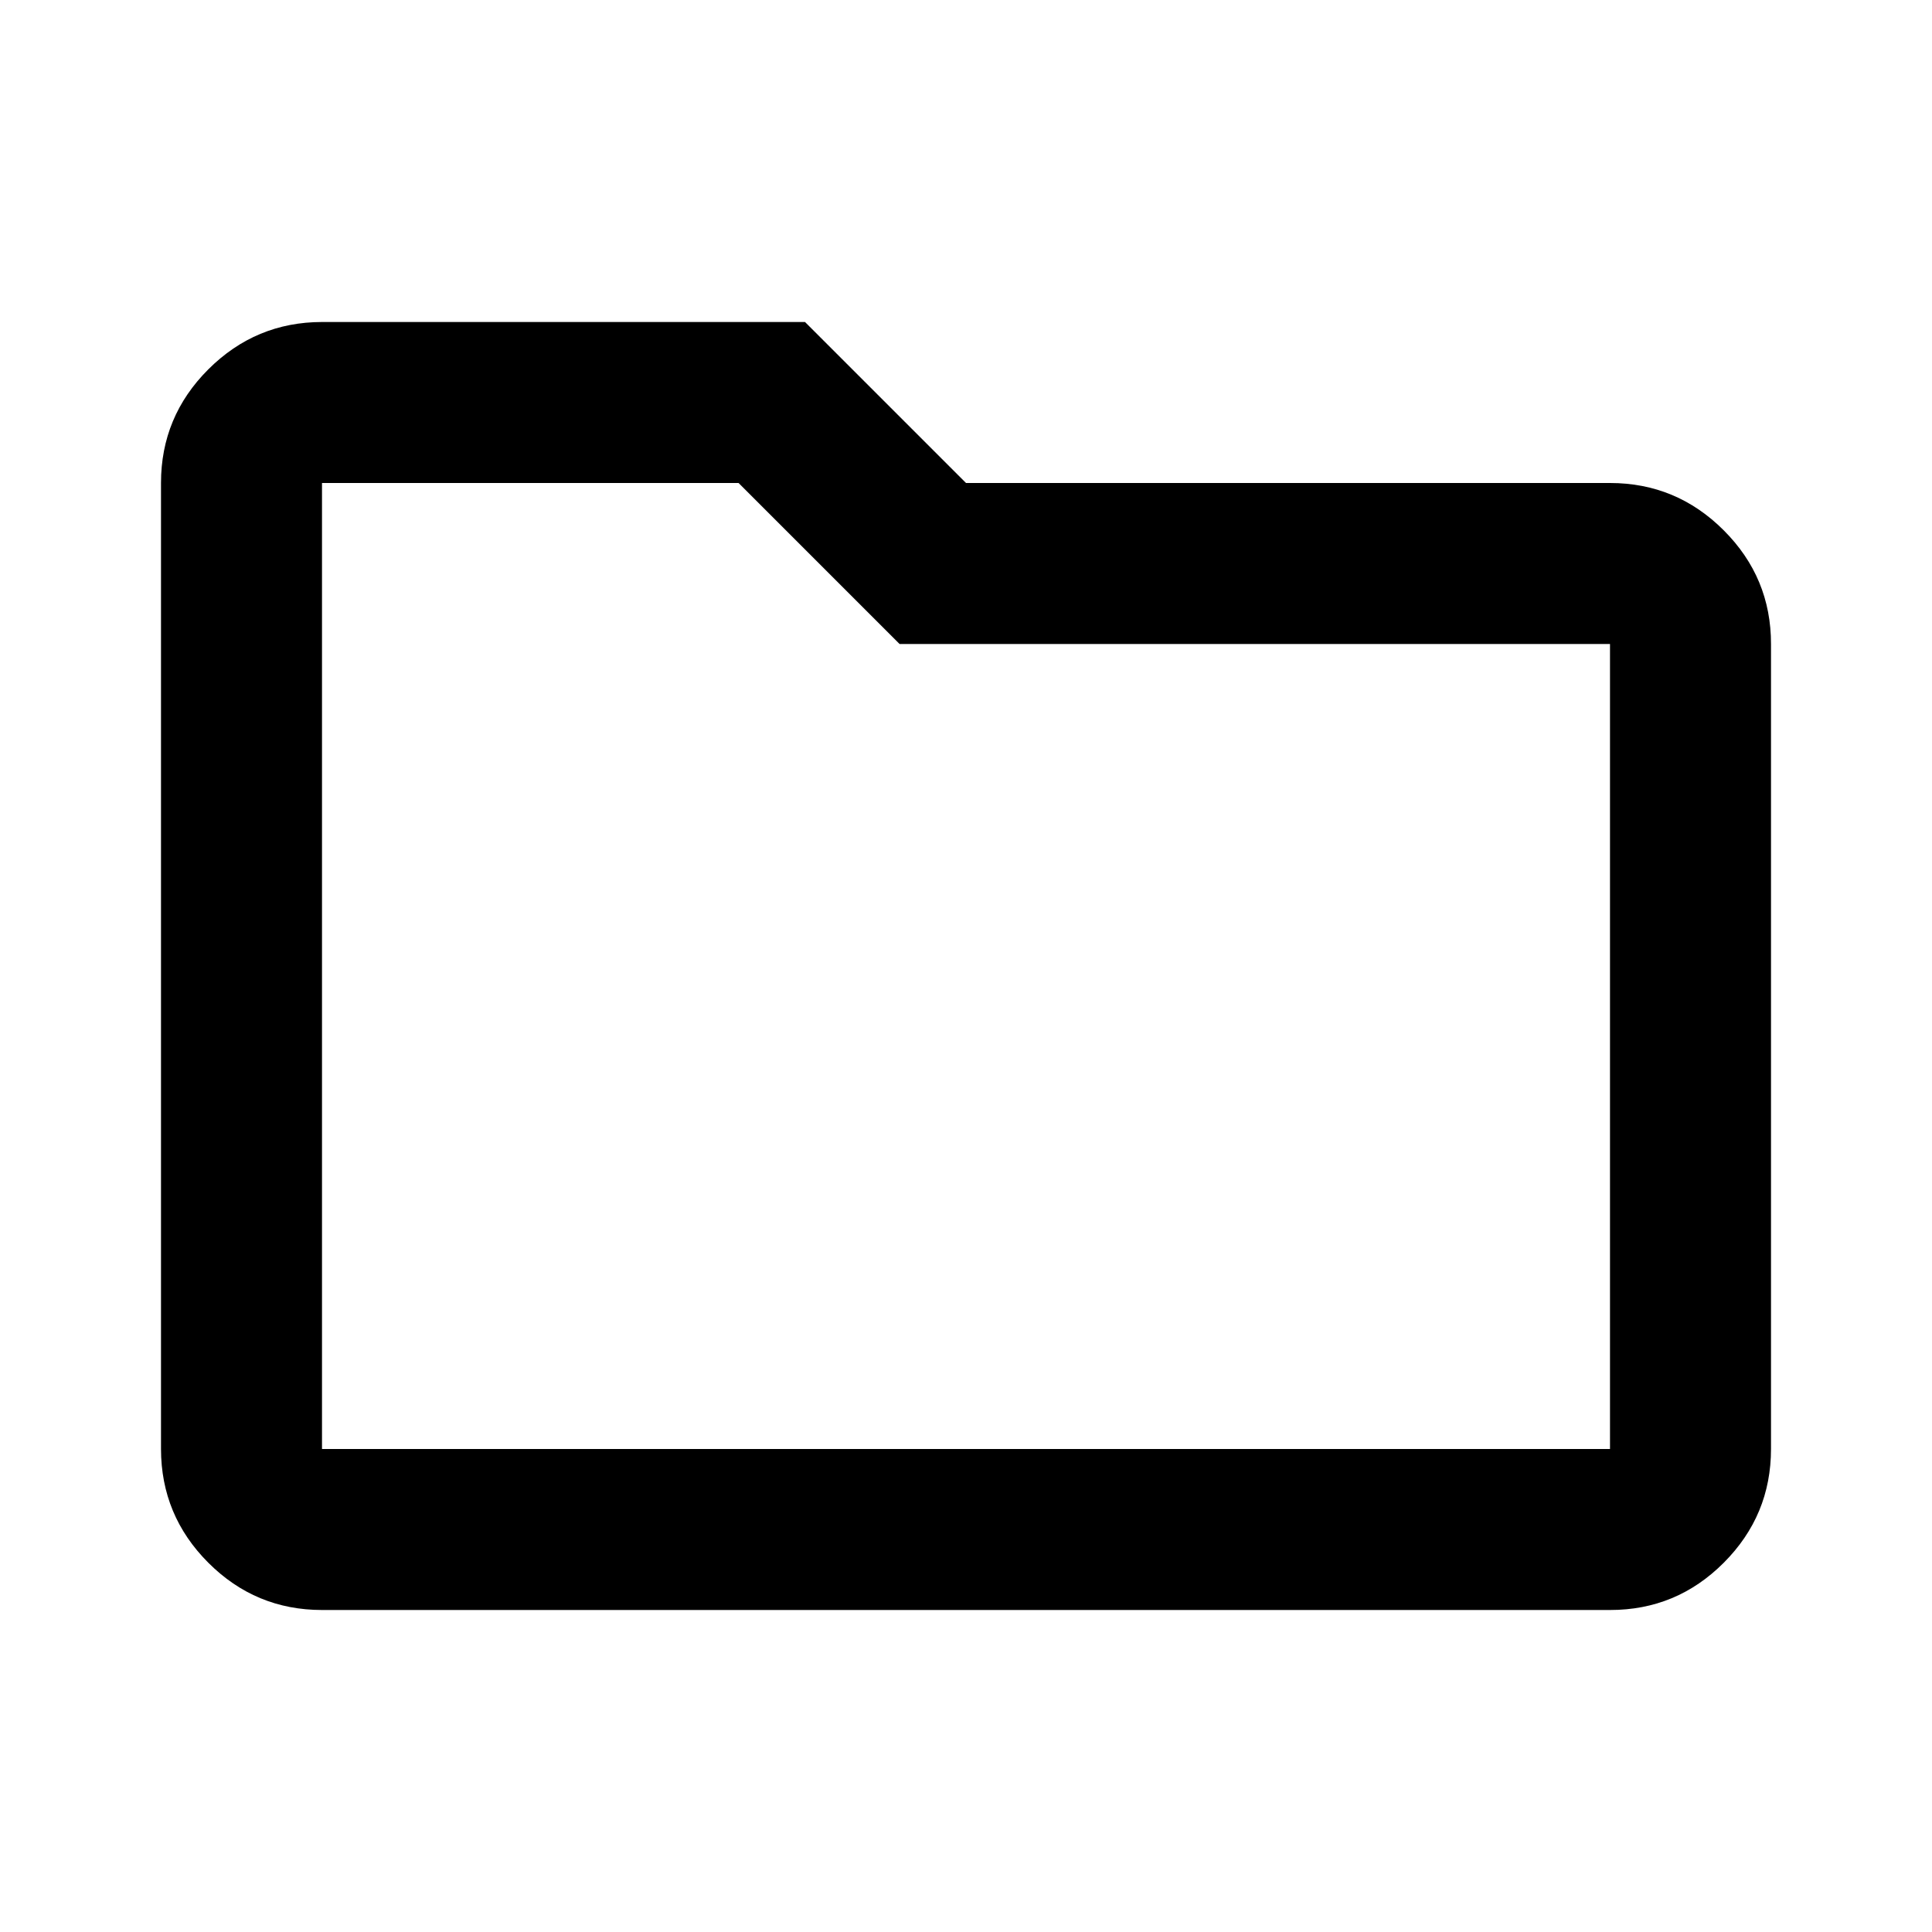
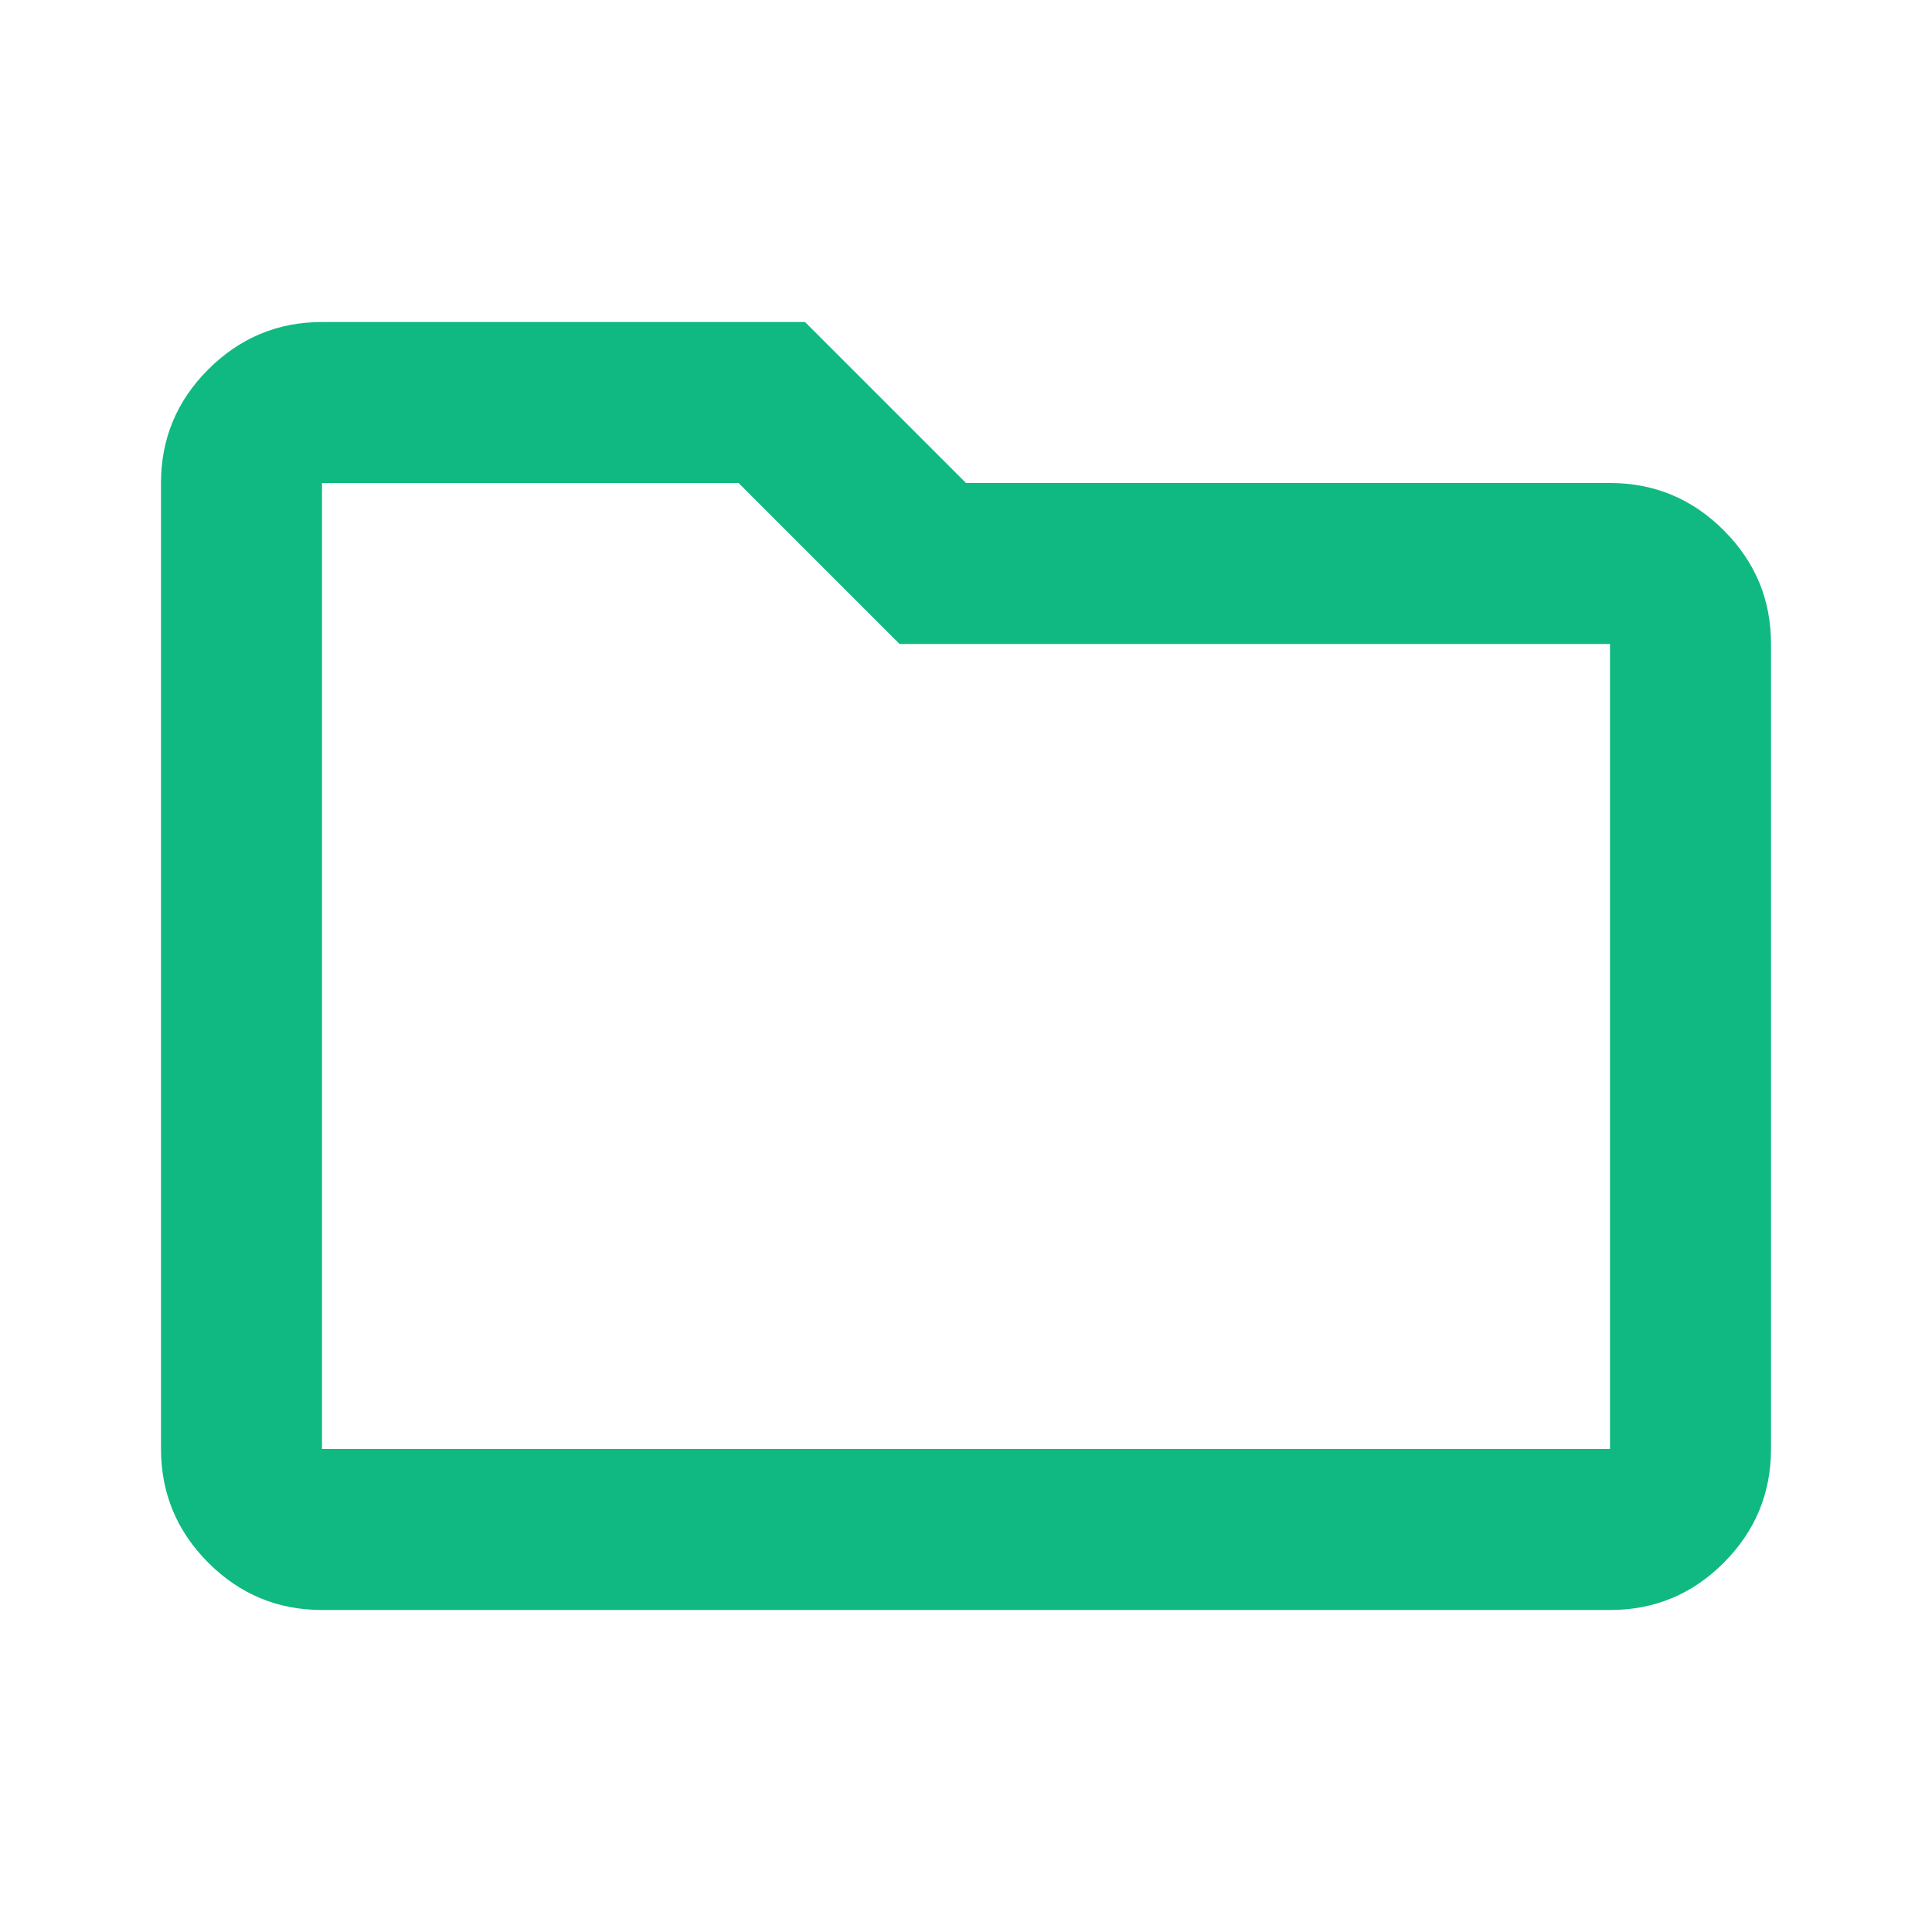
<svg xmlns="http://www.w3.org/2000/svg" width="24" height="24" viewBox="0 0 24 24">
-   <path fill="currentColor" d="M4 20q-.825 0-1.412-.587T2 18V6q0-.825.588-1.412T4 4h6l2 2h8q.825 0 1.413.588T22 8v10q0 .825-.587 1.413T20 20zm0-2h16V8h-8.825l-2-2H4zm0 0V6z" />
+   <path fill="#10b981" d="M4 20q-.825 0-1.412-.587T2 18V6q0-.825.588-1.412T4 4h6l2 2h8q.825 0 1.413.588T22 8v10q0 .825-.587 1.413T20 20zm0-2h16V8h-8.825l-2-2H4zm0 0V6z" />
</svg>
